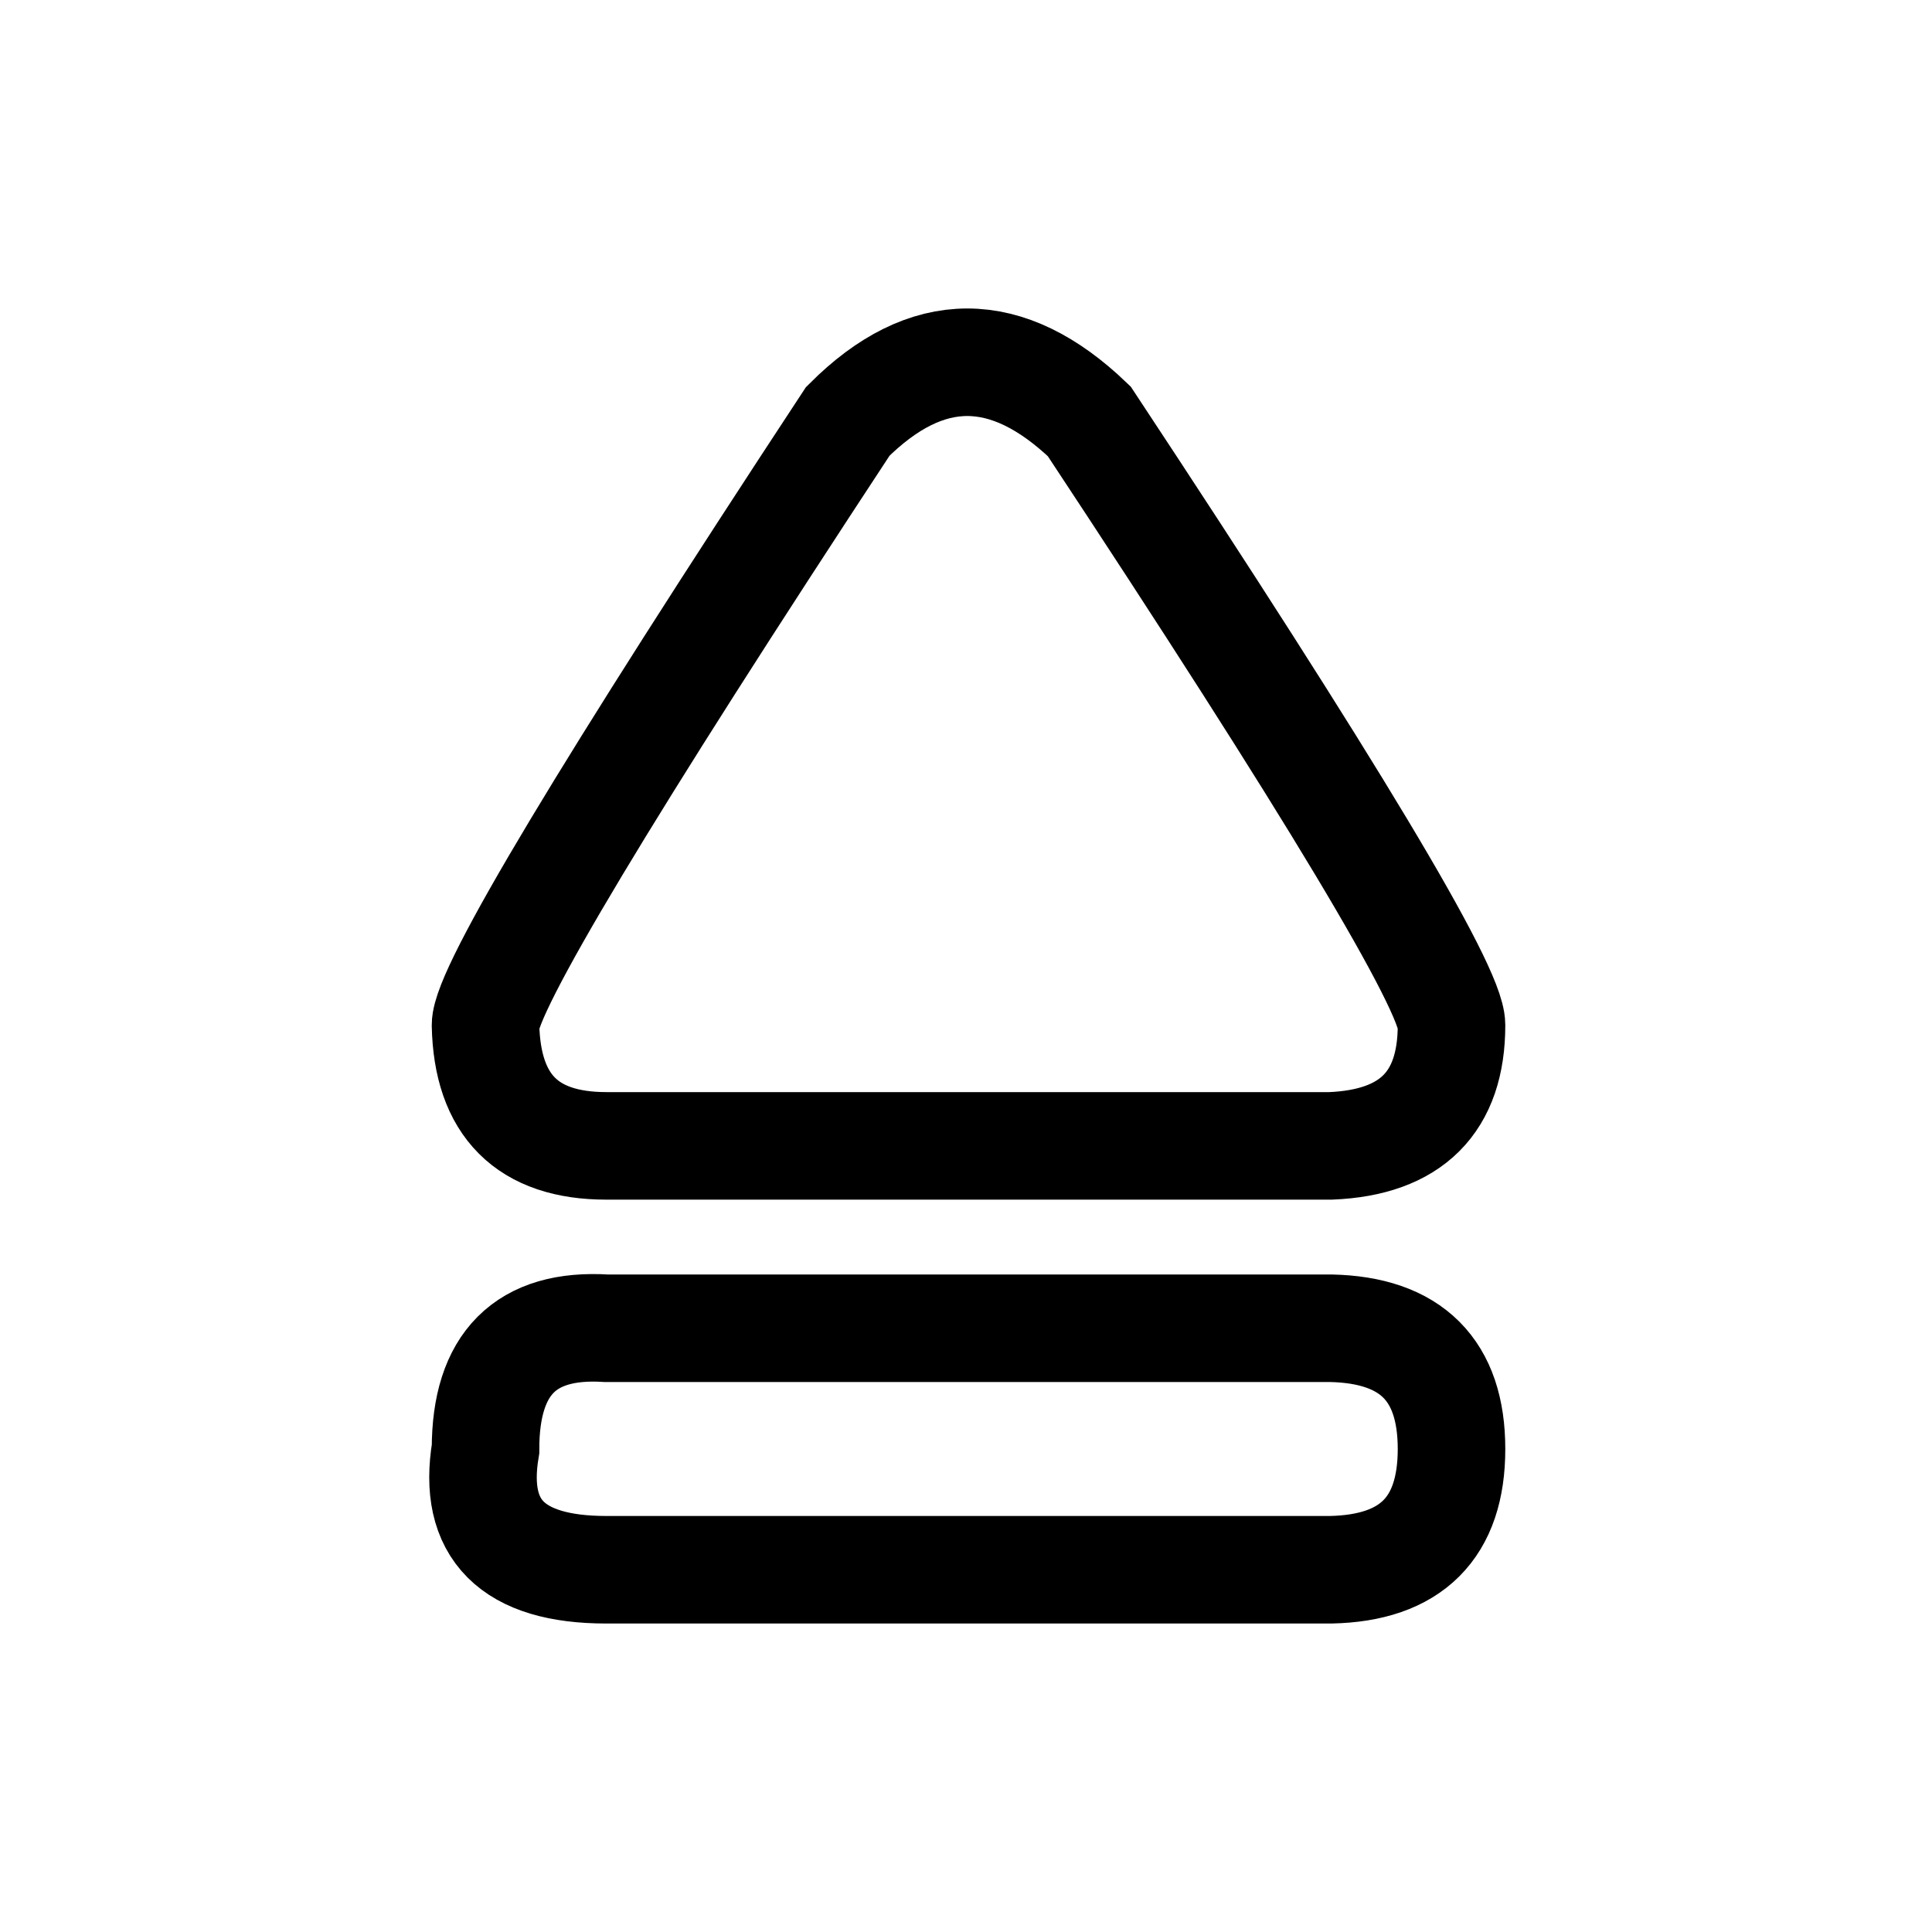
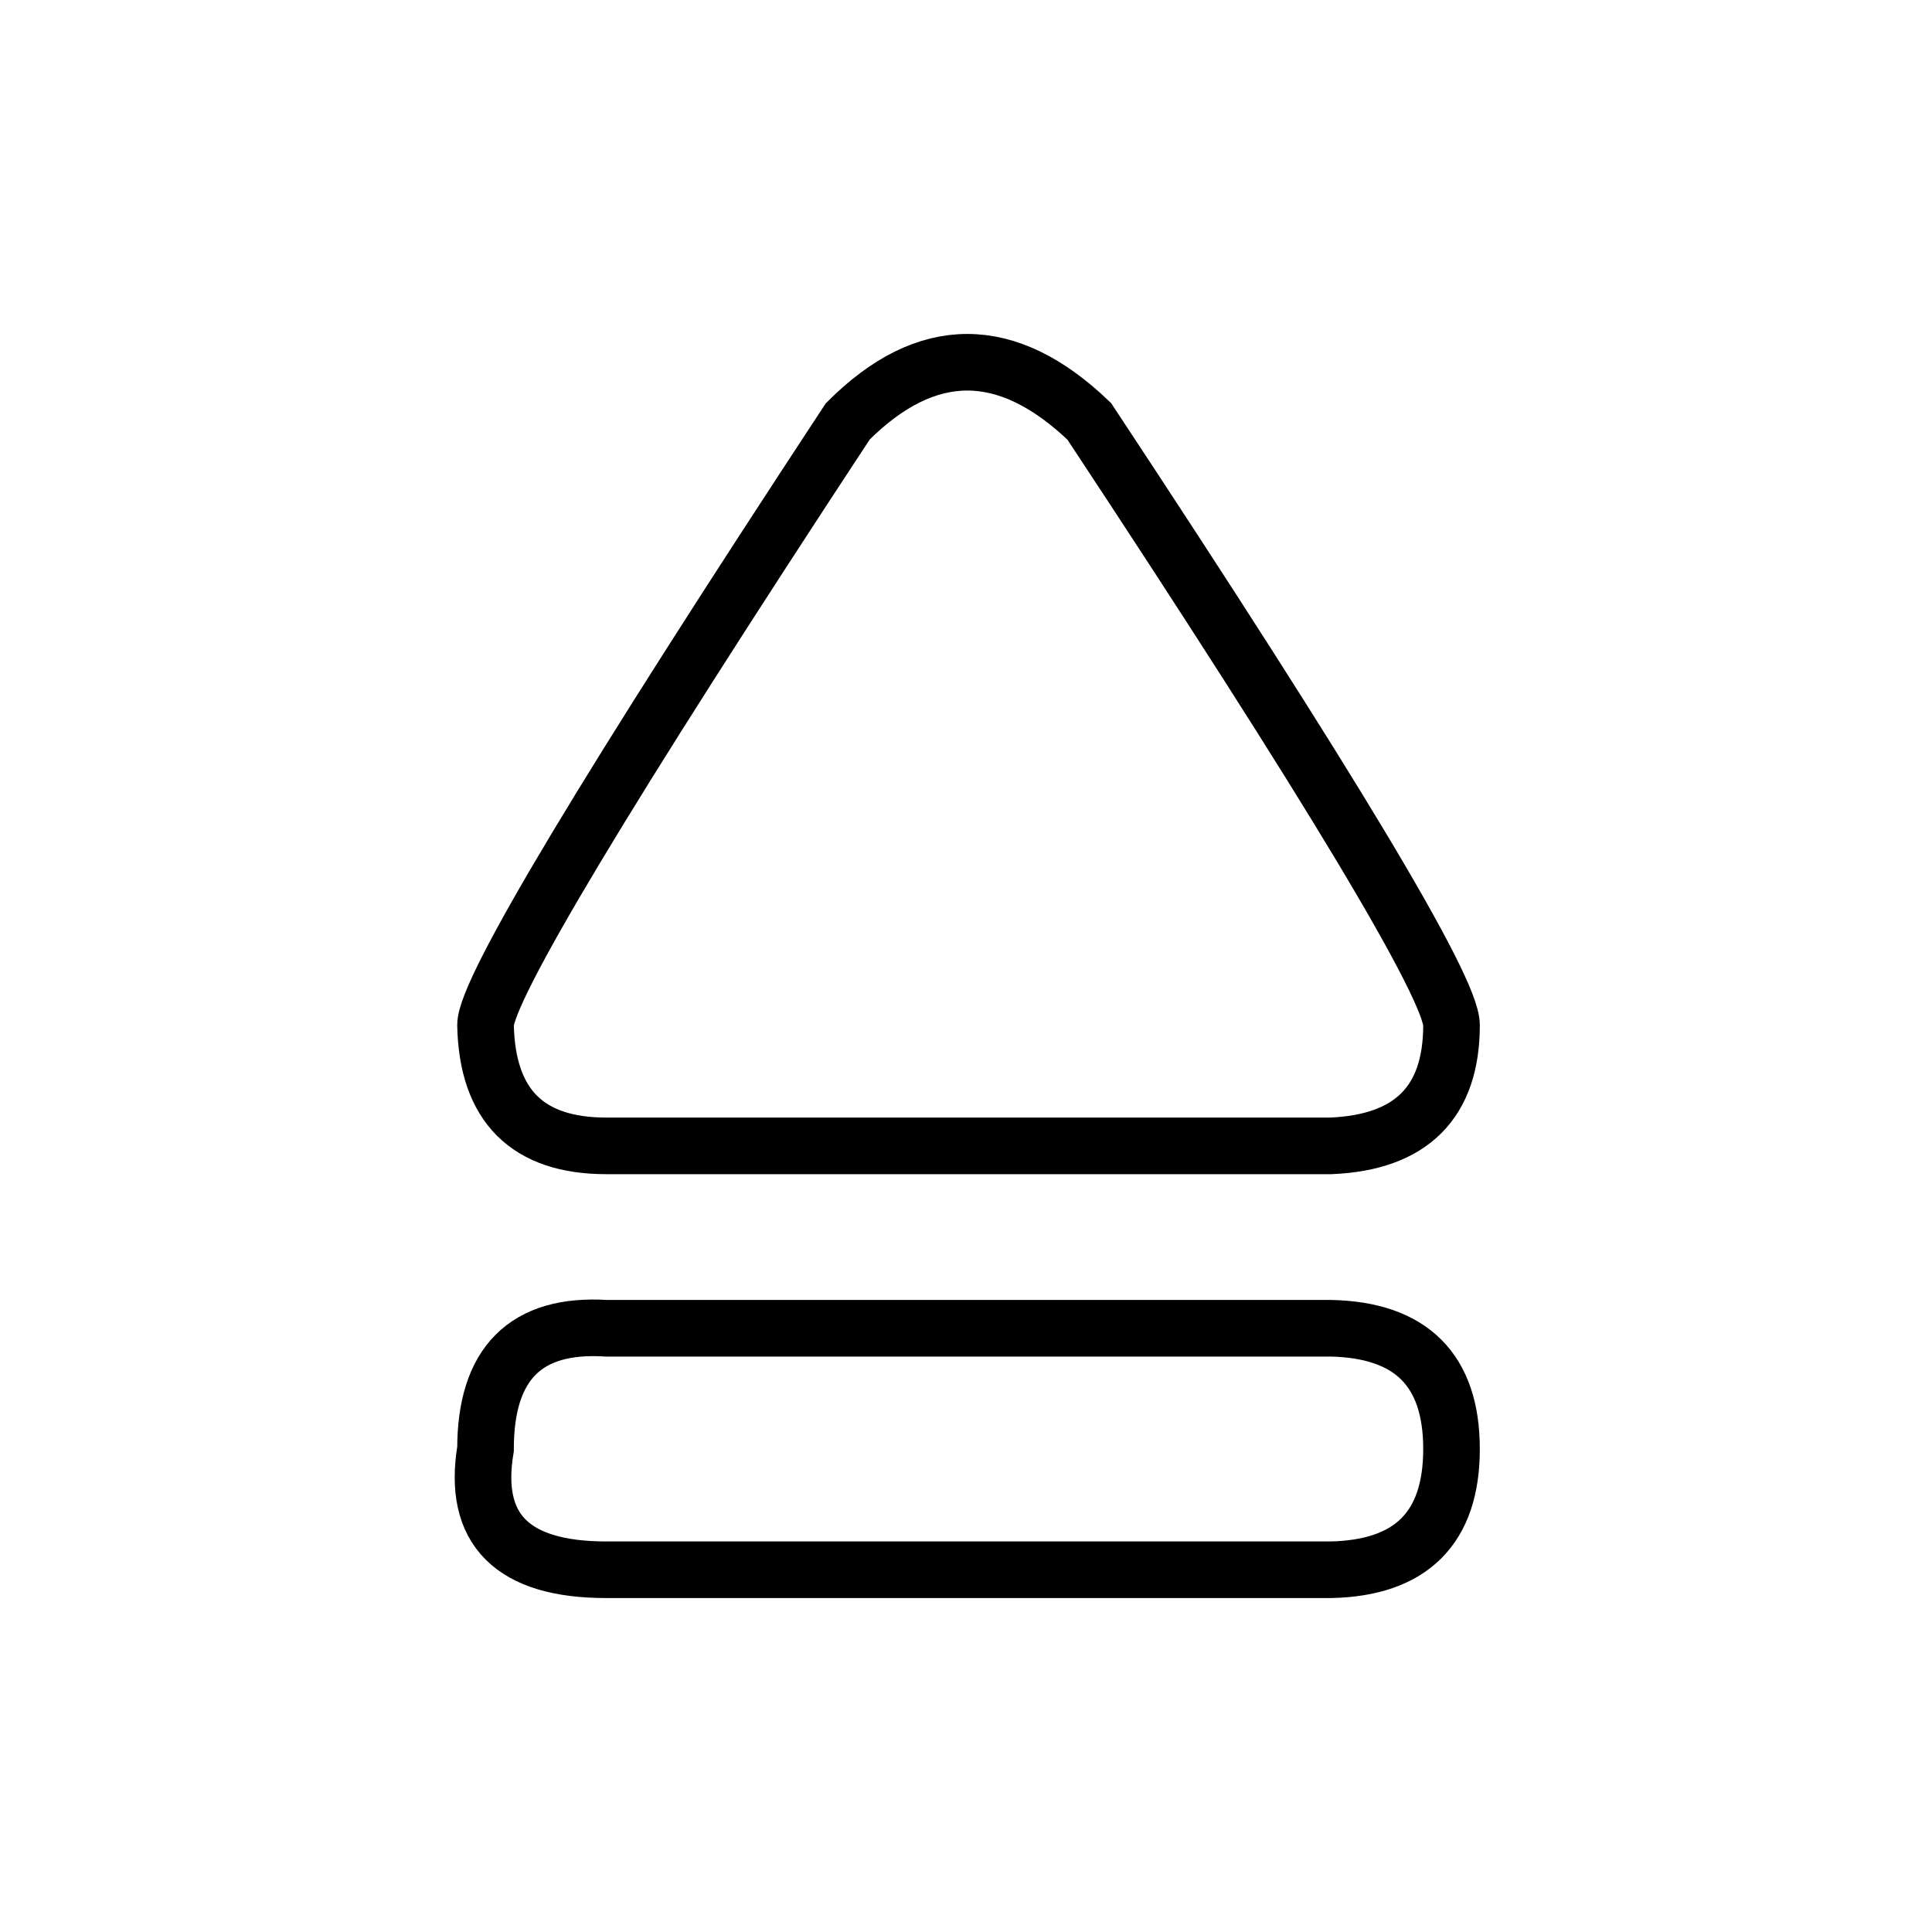
<svg xmlns="http://www.w3.org/2000/svg" style="isolation:isolate" viewBox="0 0 512 512" width="512pt" height="512pt">
  <defs>
    <clipPath id="_clipPath_6aFbZr2djlJL43x8GngS5iDjrYgN29qj">
      <rect width="512" height="512" />
    </clipPath>
  </defs>
  <g clip-path="url(#_clipPath_6aFbZr2djlJL43x8GngS5iDjrYgN29qj)">
    <path d=" M 128.667 384 Q 123.333 416 160.667 416 Q 198 416 352.667 416 Q 384.667 415.333 384.667 384 Q 384.667 352.667 352.667 352 L 160.667 352 Q 128.667 350 128.667 384 Z " fill="none" />
-     <path d=" M 128.667 384 Q 123.333 416 160.667 416 Q 198 416 352.667 416 Q 384.667 415.333 384.667 384 Q 384.667 352.667 352.667 352 L 160.667 352 Q 128.667 350 128.667 384 Z " fill="none" mask="url(#_mask_a8T34neJbltANo5P1QwSfdQQmFG65X9Z)" vector-effect="non-scaling-stroke" stroke-width="38" stroke="rgb(0,0,0)" stroke-linejoin="miter" stroke-linecap="square" stroke-miterlimit="3" />
+     <path d=" M 128.667 384 Q 123.333 416 160.667 416 Q 198 416 352.667 416 Q 384.667 415.333 384.667 384 Q 384.667 352.667 352.667 352 L 160.667 352 Q 128.667 350 128.667 384 Z " fill="none" mask="url(#_mask_a8T34neJbltANo5P1QwSfdQQmFG65X9Z)" vector-effect="non-scaling-stroke" stroke-width="20" stroke="rgb(0,0,0)" stroke-linejoin="miter" stroke-linecap="square" stroke-miterlimit="3" />
    <path d=" M 128.667 271.667 Q 129.333 303.667 160.667 303.667 Q 192 303.667 352.667 303.667 Q 384.667 302.333 384.667 271.667 Q 384.667 257 288.667 111.667 Q 256 80.333 224.667 111.667 Q 128.667 257.667 128.667 271.667 Z " fill="none" />
-     <path d=" M 128.667 271.667 Q 129.333 303.667 160.667 303.667 Q 192 303.667 352.667 303.667 Q 384.667 302.333 384.667 271.667 Q 384.667 257 288.667 111.667 Q 256 80.333 224.667 111.667 Q 128.667 257.667 128.667 271.667 Z " fill="none" mask="url(#_mask_iOhqzU546Ie9Ya2enWLCSMOGPs1V3KV2)" vector-effect="non-scaling-stroke" stroke-width="38" stroke="rgb(0,0,0)" stroke-linejoin="miter" stroke-linecap="square" stroke-miterlimit="3" />
+     <path d=" M 128.667 271.667 Q 129.333 303.667 160.667 303.667 Q 192 303.667 352.667 303.667 Q 384.667 302.333 384.667 271.667 Q 384.667 257 288.667 111.667 Q 256 80.333 224.667 111.667 Q 128.667 257.667 128.667 271.667 Z " fill="none" mask="url(#_mask_iOhqzU546Ie9Ya2enWLCSMOGPs1V3KV2)" vector-effect="non-scaling-stroke" stroke-width="20" stroke="rgb(0,0,0)" stroke-linejoin="miter" stroke-linecap="square" stroke-miterlimit="3" />
  </g>
</svg>
